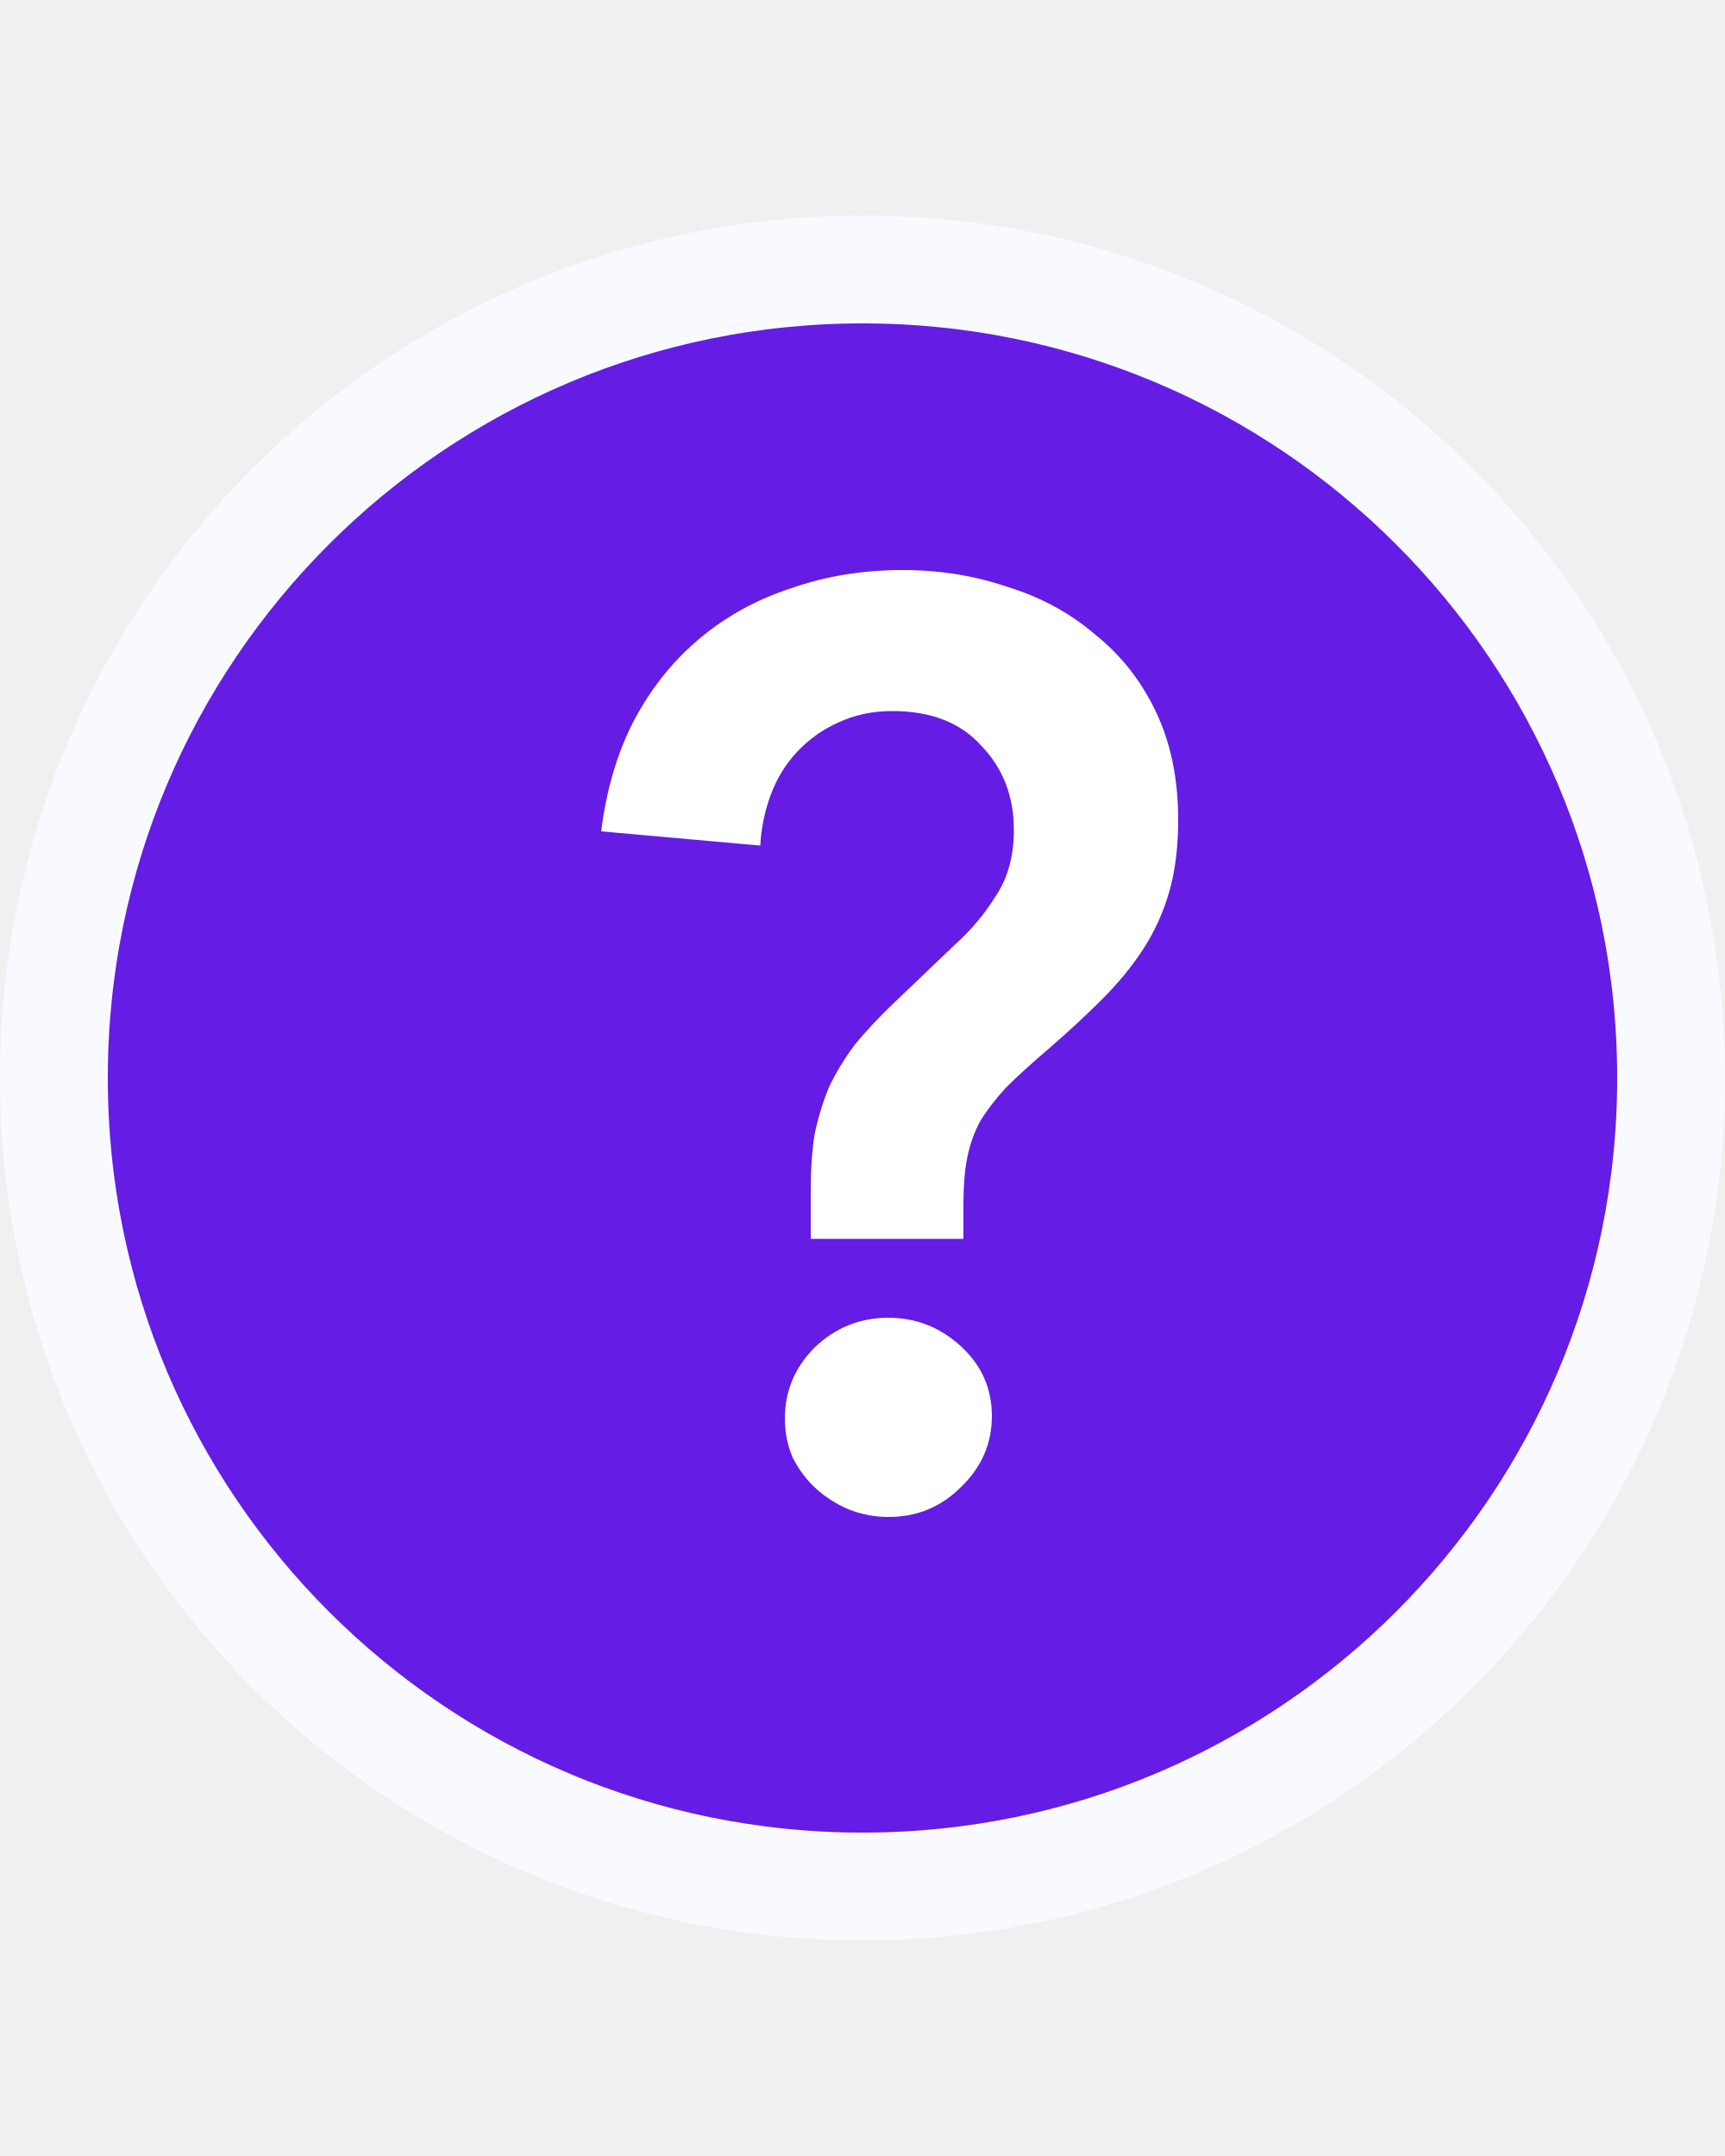
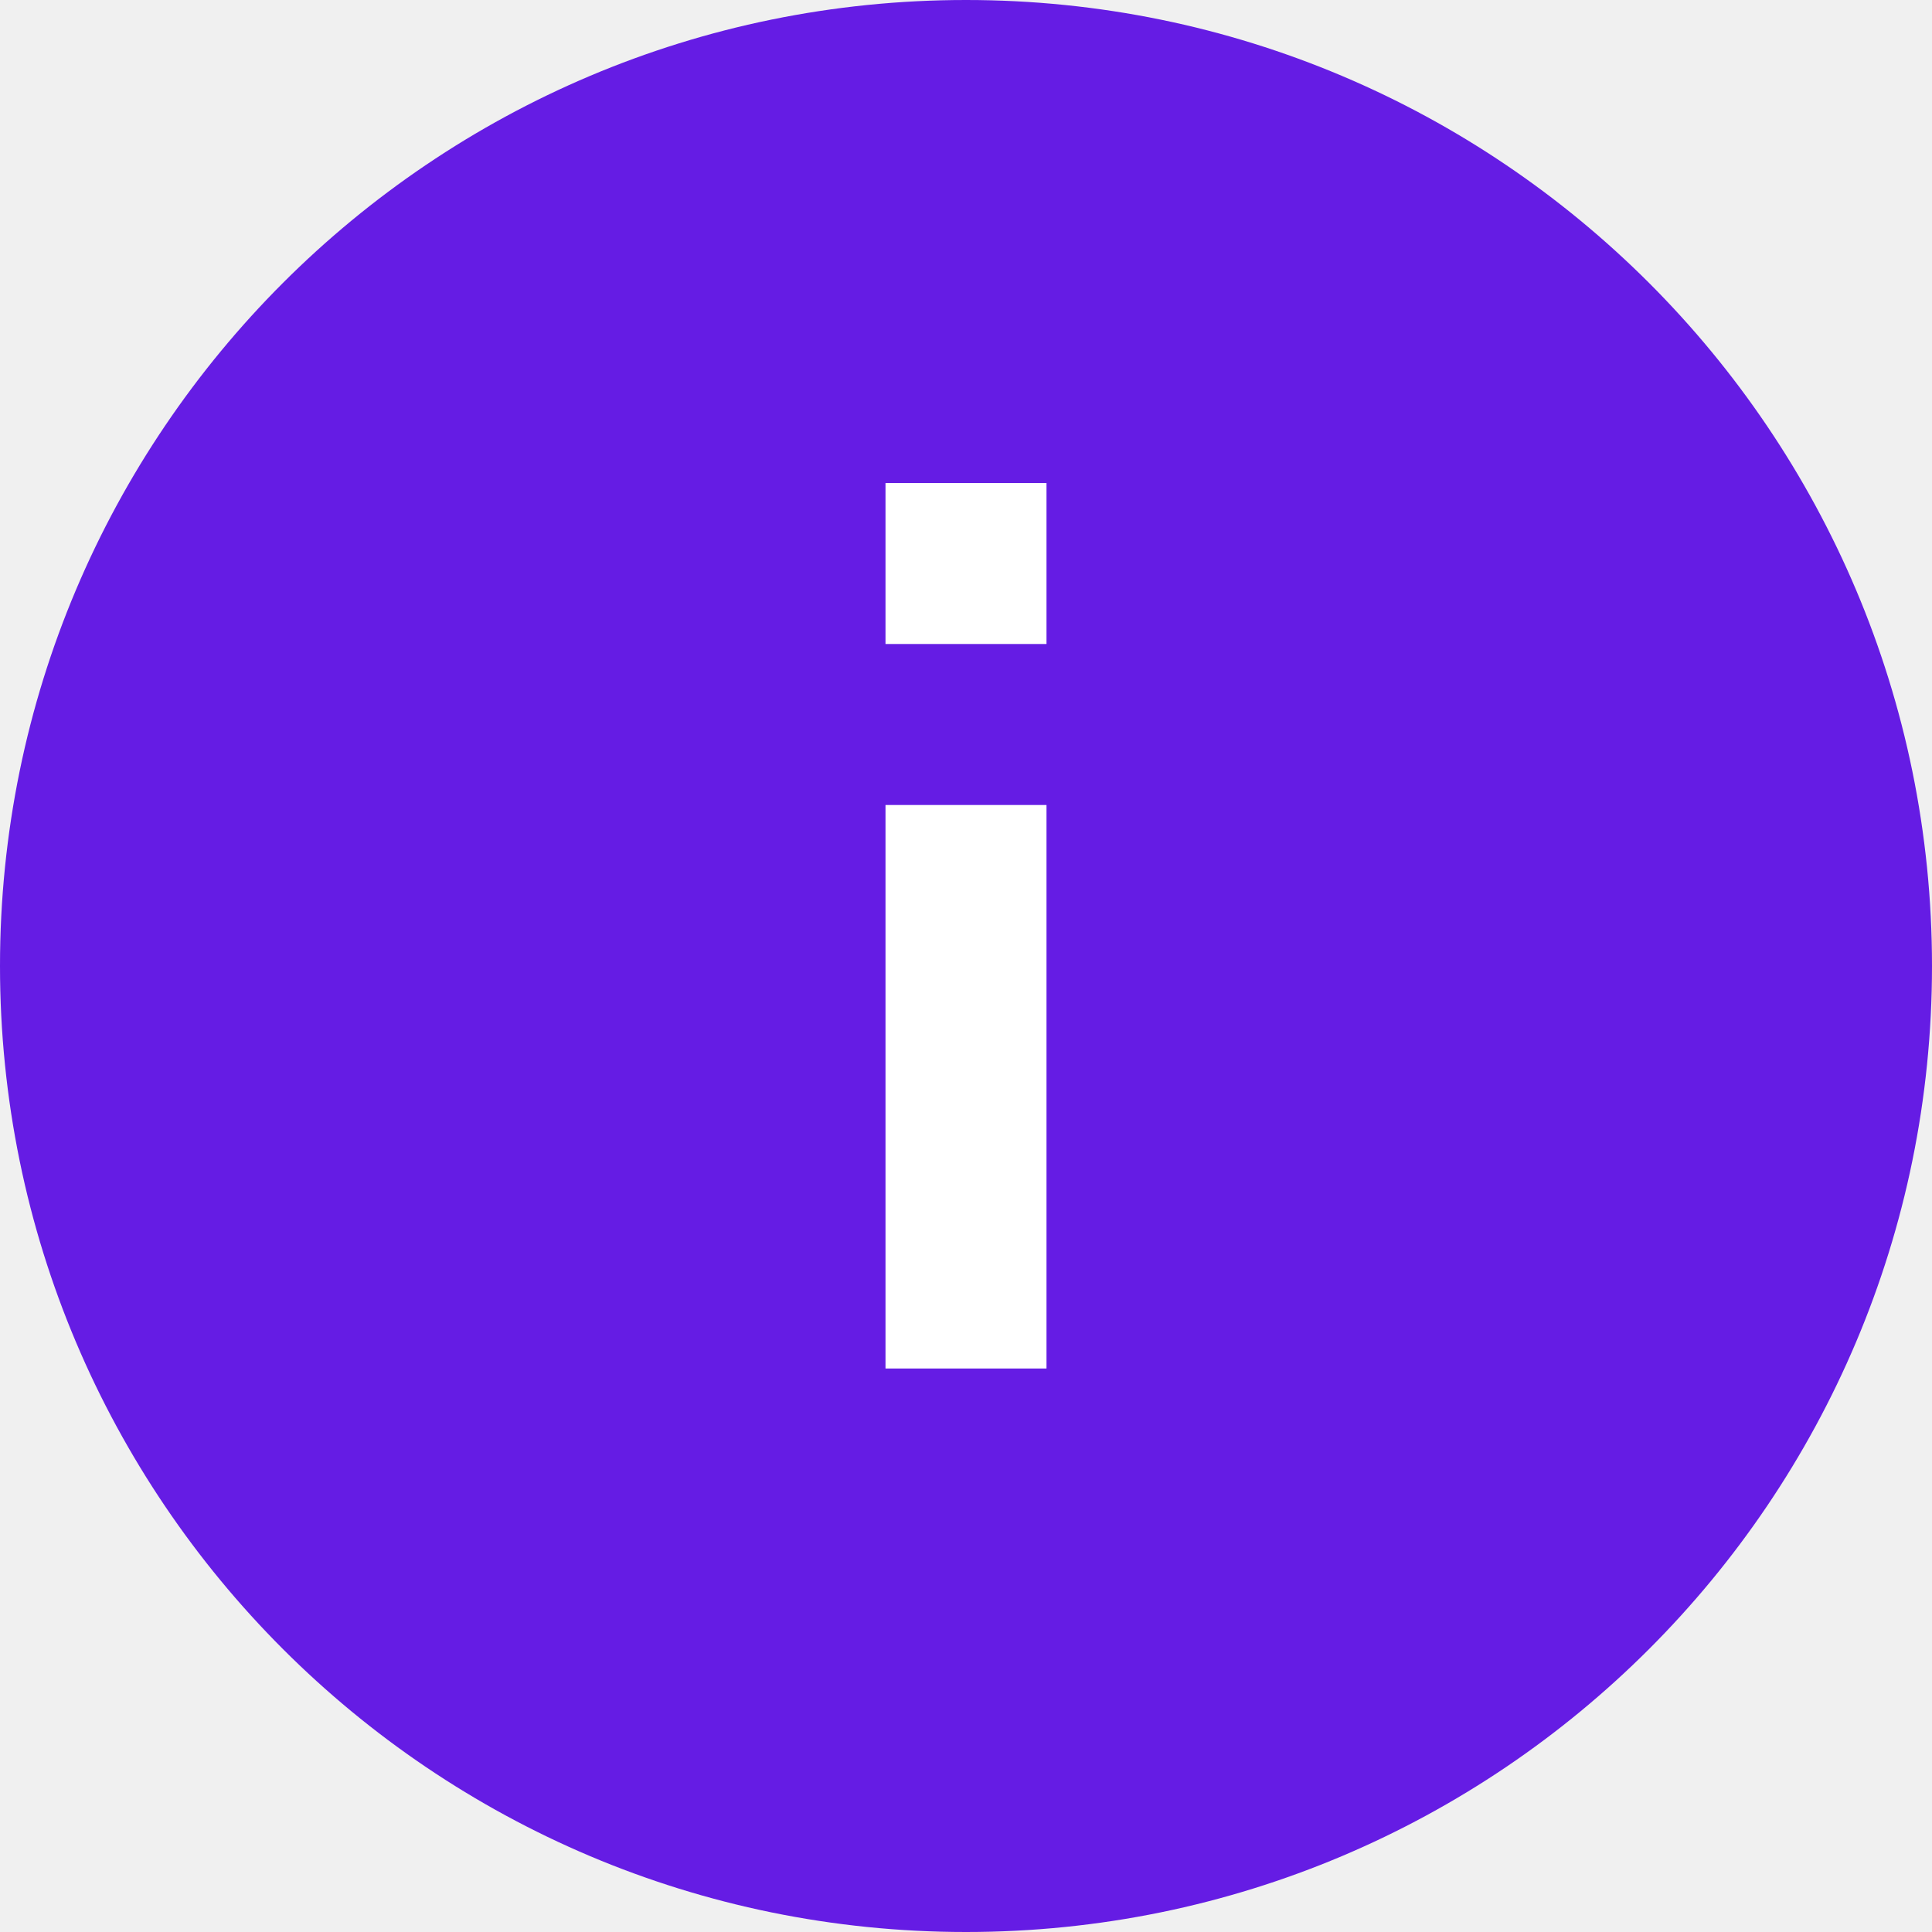
- <svg xmlns="http://www.w3.org/2000/svg" width="16" height="20" viewBox="0 0 16 20" fill="none">
-   <circle cx="8" cy="10" r="7.5" fill="#651CE4" stroke="#F8FAFF" />
-   <path d="M7.52 11.492V11.036C7.52 10.844 7.532 10.672 7.556 10.52C7.588 10.368 7.632 10.224 7.688 10.088C7.752 9.952 7.832 9.82 7.928 9.692C8.032 9.564 8.16 9.428 8.312 9.284L8.852 8.768C9.004 8.632 9.132 8.48 9.236 8.312C9.348 8.144 9.404 7.94 9.404 7.7C9.404 7.388 9.304 7.128 9.104 6.92C8.912 6.704 8.636 6.596 8.276 6.596C8.092 6.596 7.924 6.632 7.772 6.704C7.628 6.768 7.5 6.86 7.388 6.98C7.284 7.092 7.204 7.224 7.148 7.376C7.092 7.528 7.06 7.684 7.052 7.844L5.576 7.712C5.624 7.328 5.724 6.988 5.876 6.692C6.036 6.388 6.24 6.132 6.488 5.924C6.736 5.716 7.02 5.56 7.34 5.456C7.66 5.344 8.004 5.288 8.372 5.288C8.716 5.288 9.04 5.34 9.344 5.444C9.656 5.54 9.928 5.688 10.16 5.888C10.4 6.08 10.588 6.32 10.724 6.608C10.86 6.896 10.928 7.228 10.928 7.604C10.928 7.86 10.9 8.084 10.844 8.276C10.788 8.468 10.708 8.644 10.604 8.804C10.5 8.964 10.372 9.12 10.22 9.272C10.076 9.416 9.912 9.568 9.728 9.728C9.568 9.864 9.436 9.984 9.332 10.088C9.236 10.192 9.156 10.296 9.092 10.4C9.036 10.504 8.996 10.616 8.972 10.736C8.948 10.856 8.936 11.004 8.936 11.18V11.492H7.52ZM7.28 13.16C7.28 12.904 7.372 12.684 7.556 12.5C7.748 12.316 7.976 12.224 8.24 12.224C8.496 12.224 8.72 12.312 8.912 12.488C9.104 12.664 9.2 12.88 9.2 13.136C9.2 13.392 9.104 13.612 8.912 13.796C8.728 13.98 8.504 14.072 8.24 14.072C8.112 14.072 7.988 14.048 7.868 14C7.756 13.952 7.656 13.888 7.568 13.808C7.48 13.728 7.408 13.632 7.352 13.52C7.304 13.408 7.28 13.288 7.28 13.16Z" fill="white" />
+ <svg xmlns="http://www.w3.org/2000/svg" width="24" height="24" viewBox="0 0 24 24" fill="none">
+   <circle cx="12" cy="12" r="12" fill="#651CE4" />
+   <path d="M12 17V10" stroke="white" stroke-width="2" />
+   <path d="M12 8L12 6" stroke="white" stroke-width="2" />
</svg>
